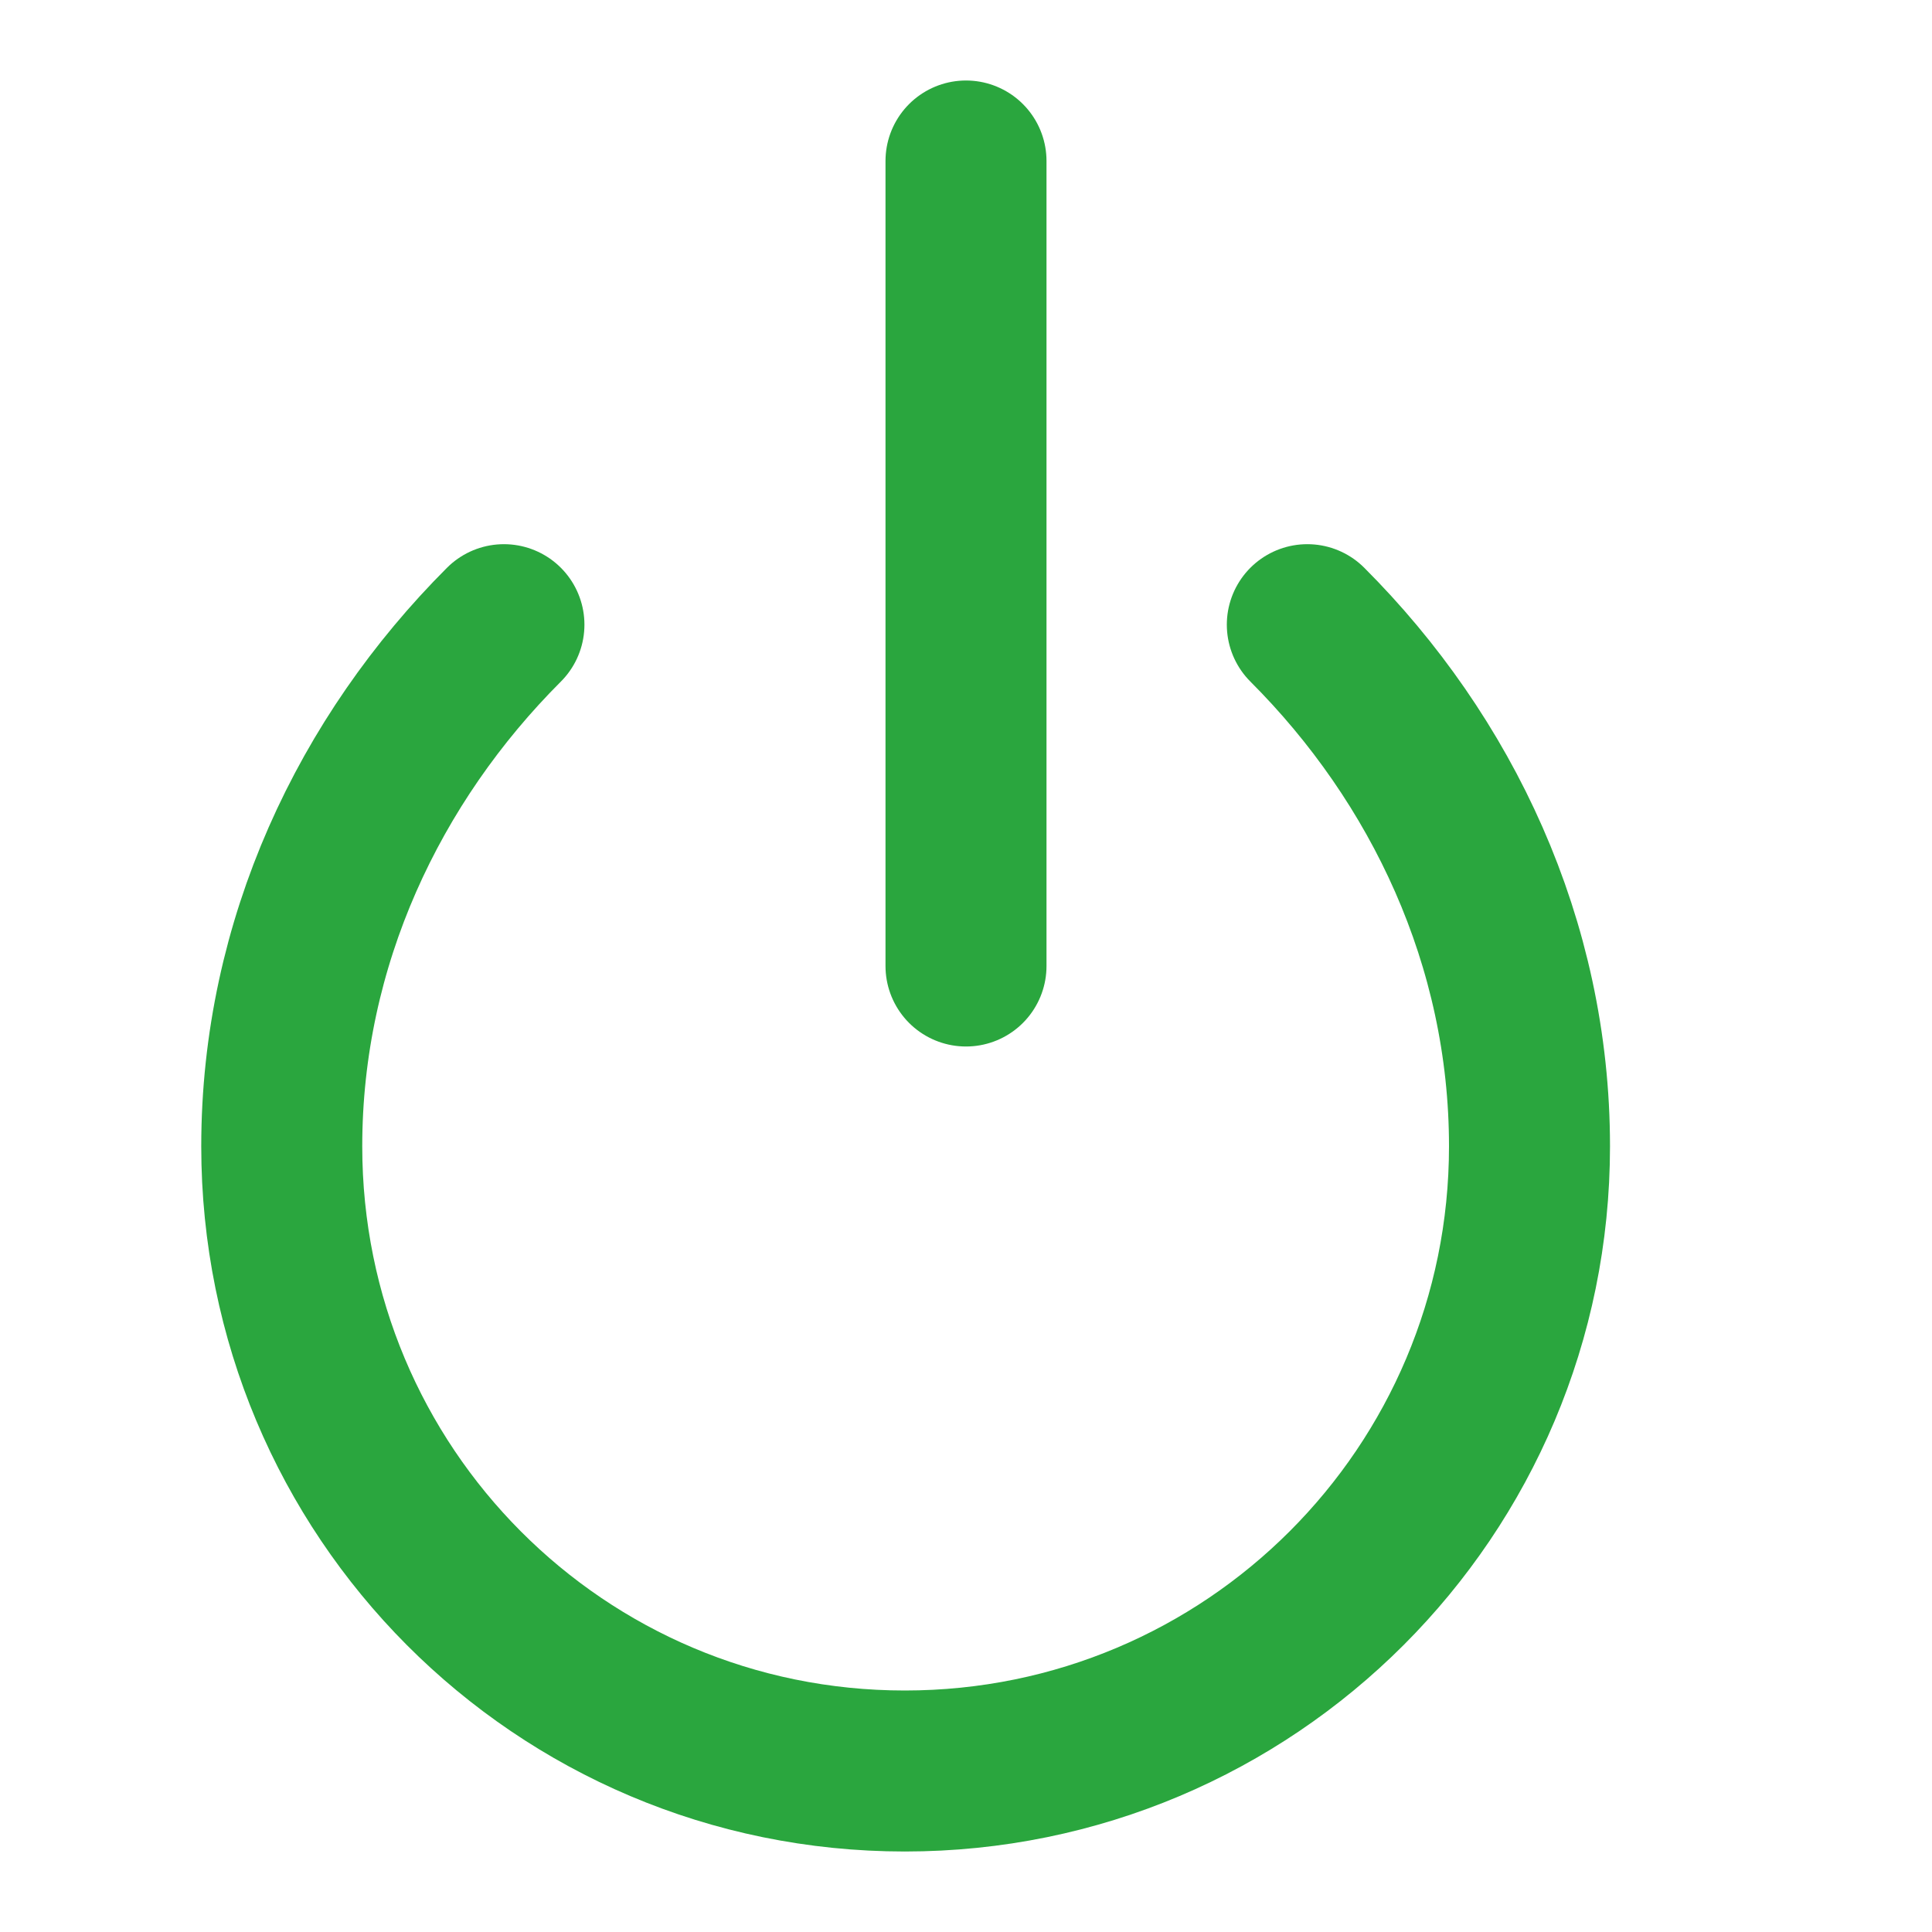
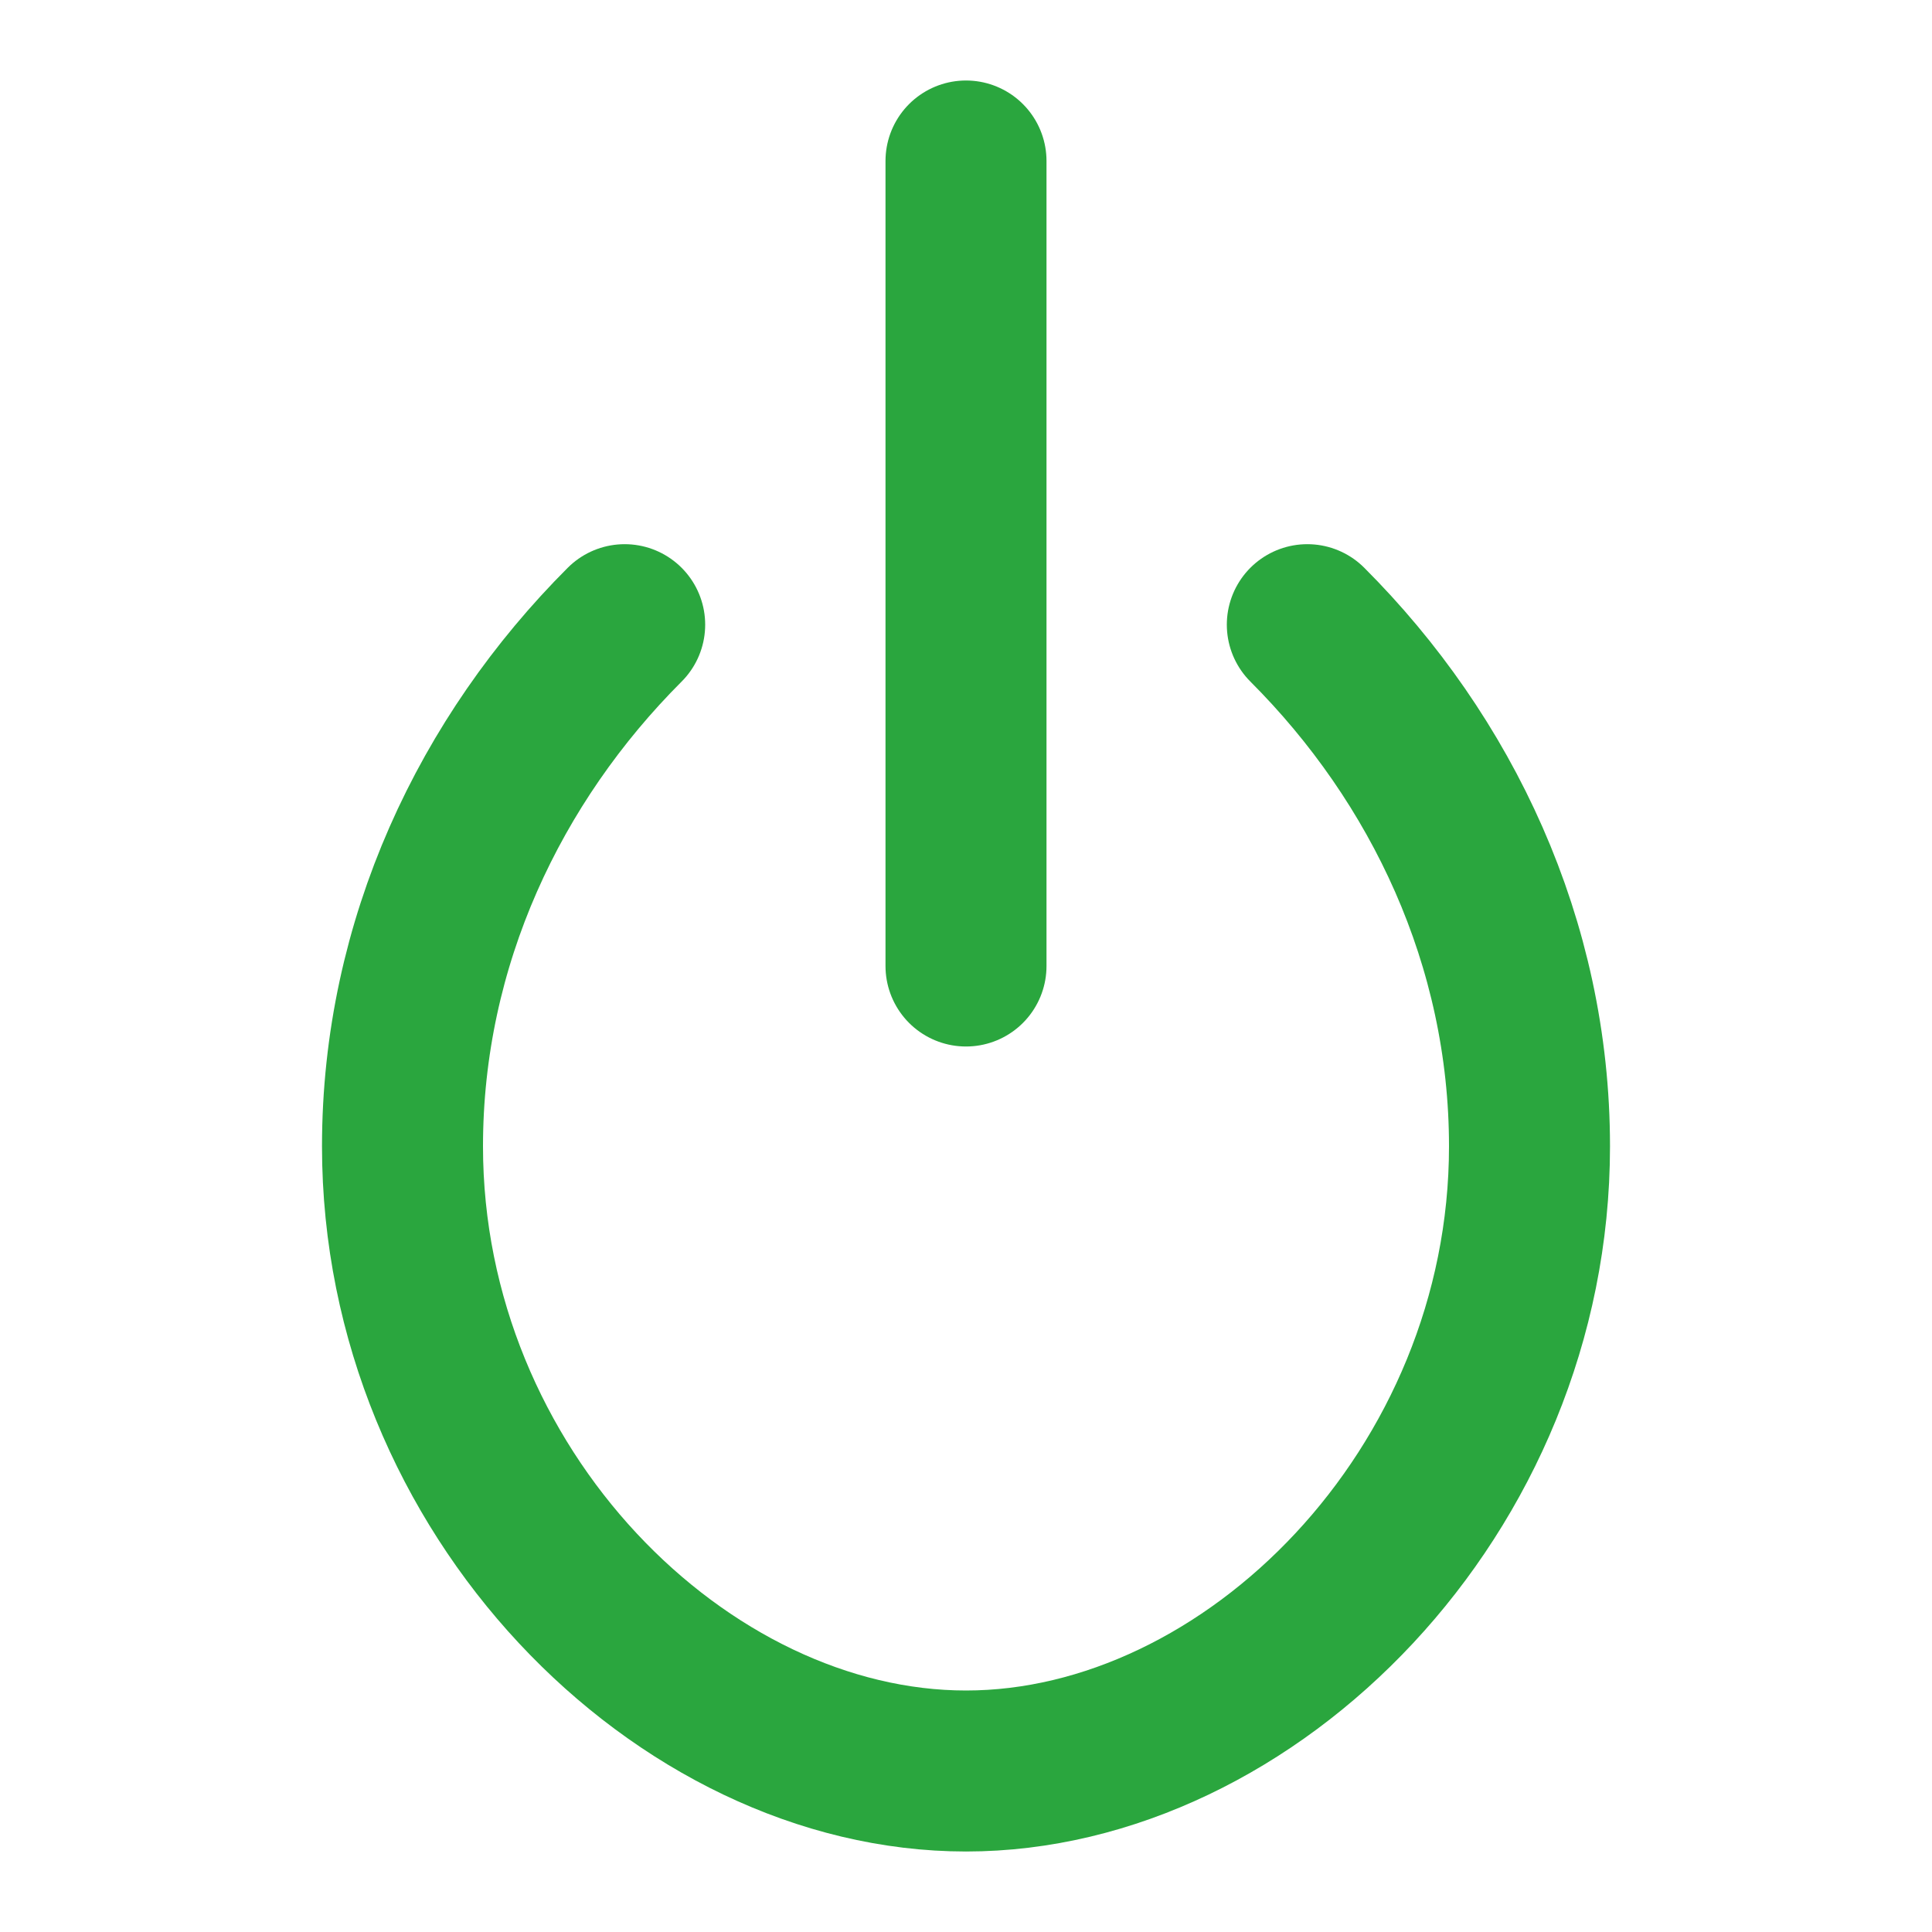
<svg xmlns="http://www.w3.org/2000/svg" viewBox="0 0 24 24" fill="none">
  <path d="M12 2V12" stroke="#2aa63e" stroke-width="2" stroke-linecap="round" />
-   <path d="M16.24 7.76C17.91 9.43 19 11.71 19 14.24C19 18.53 15.53 22 11.24 22C6.95 22 3.5 18.53 3.5 14.24C3.5 11.71 4.59 9.43 6.26 7.76" stroke="#2aa63e" stroke-width="2" stroke-linecap="round" />
+   <path d="M16.24 7.76C17.91 9.43 19 11.71 19 14.24C19 18.53 15.53 22 12 22C8.47 22 5 18.53 5 14.24C5 11.71 6.09 9.43 7.76 7.76" stroke="#2aa63e" stroke-width="2" stroke-linecap="round" />
</svg>
